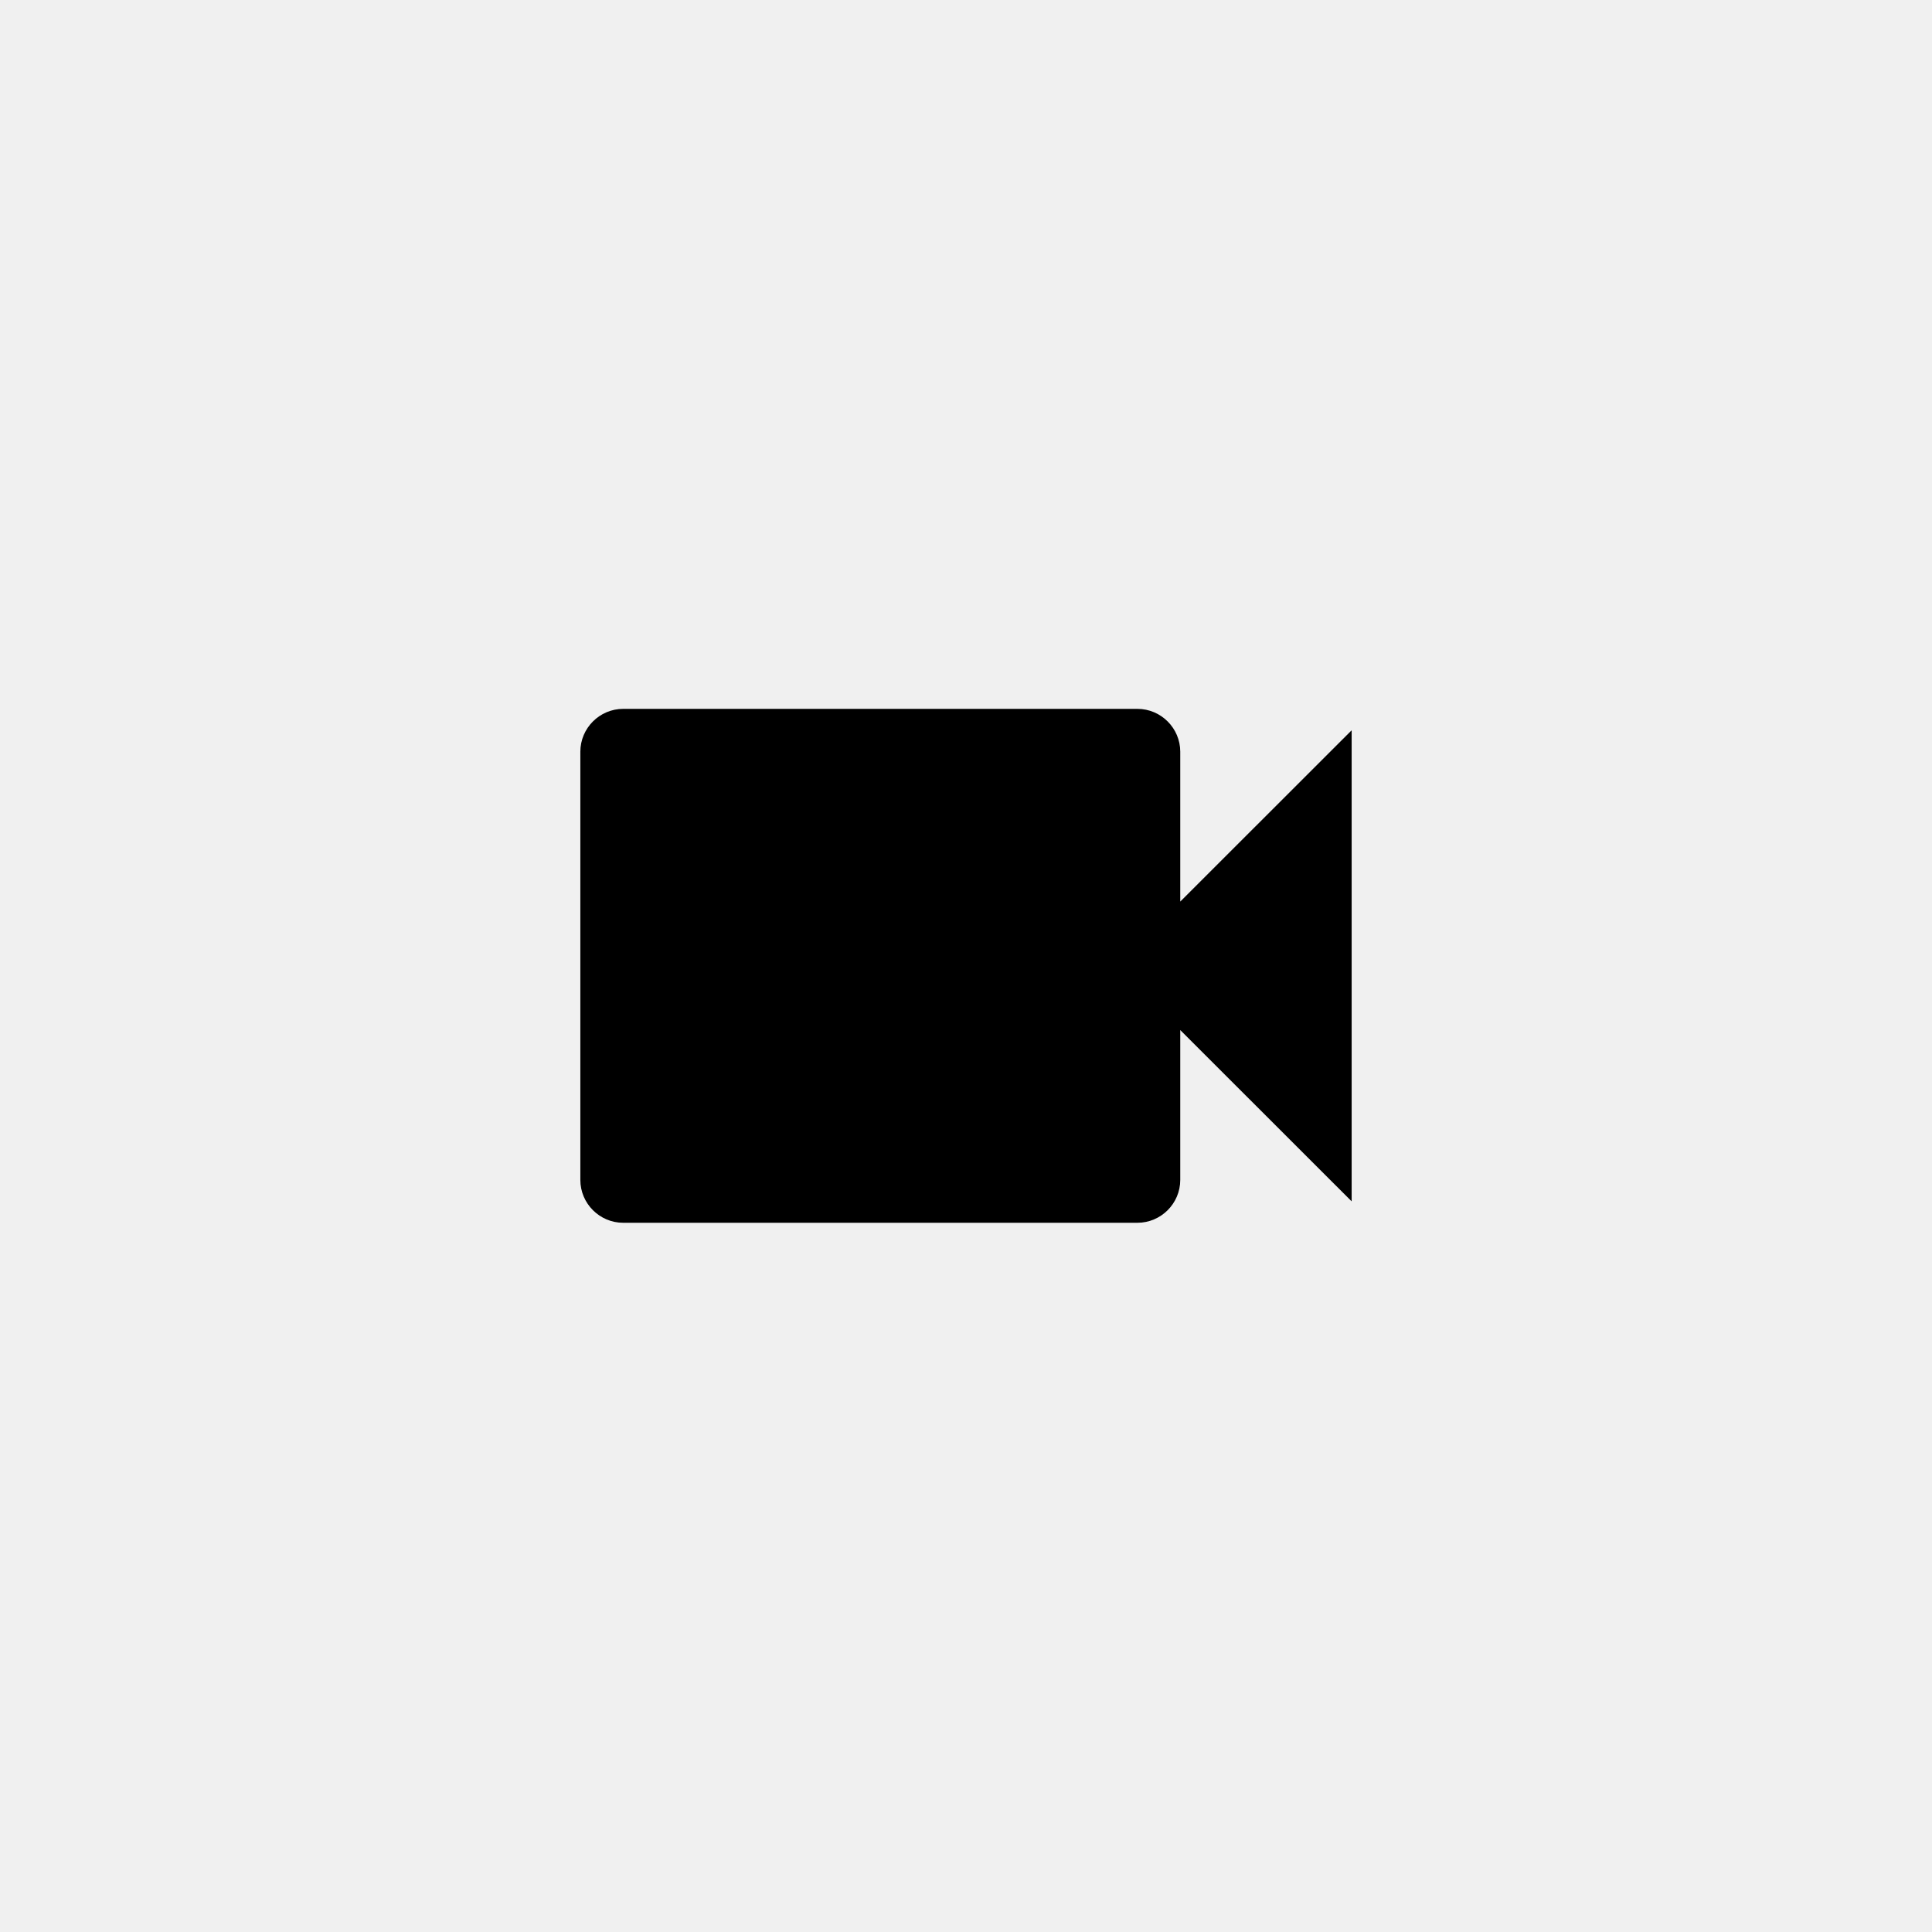
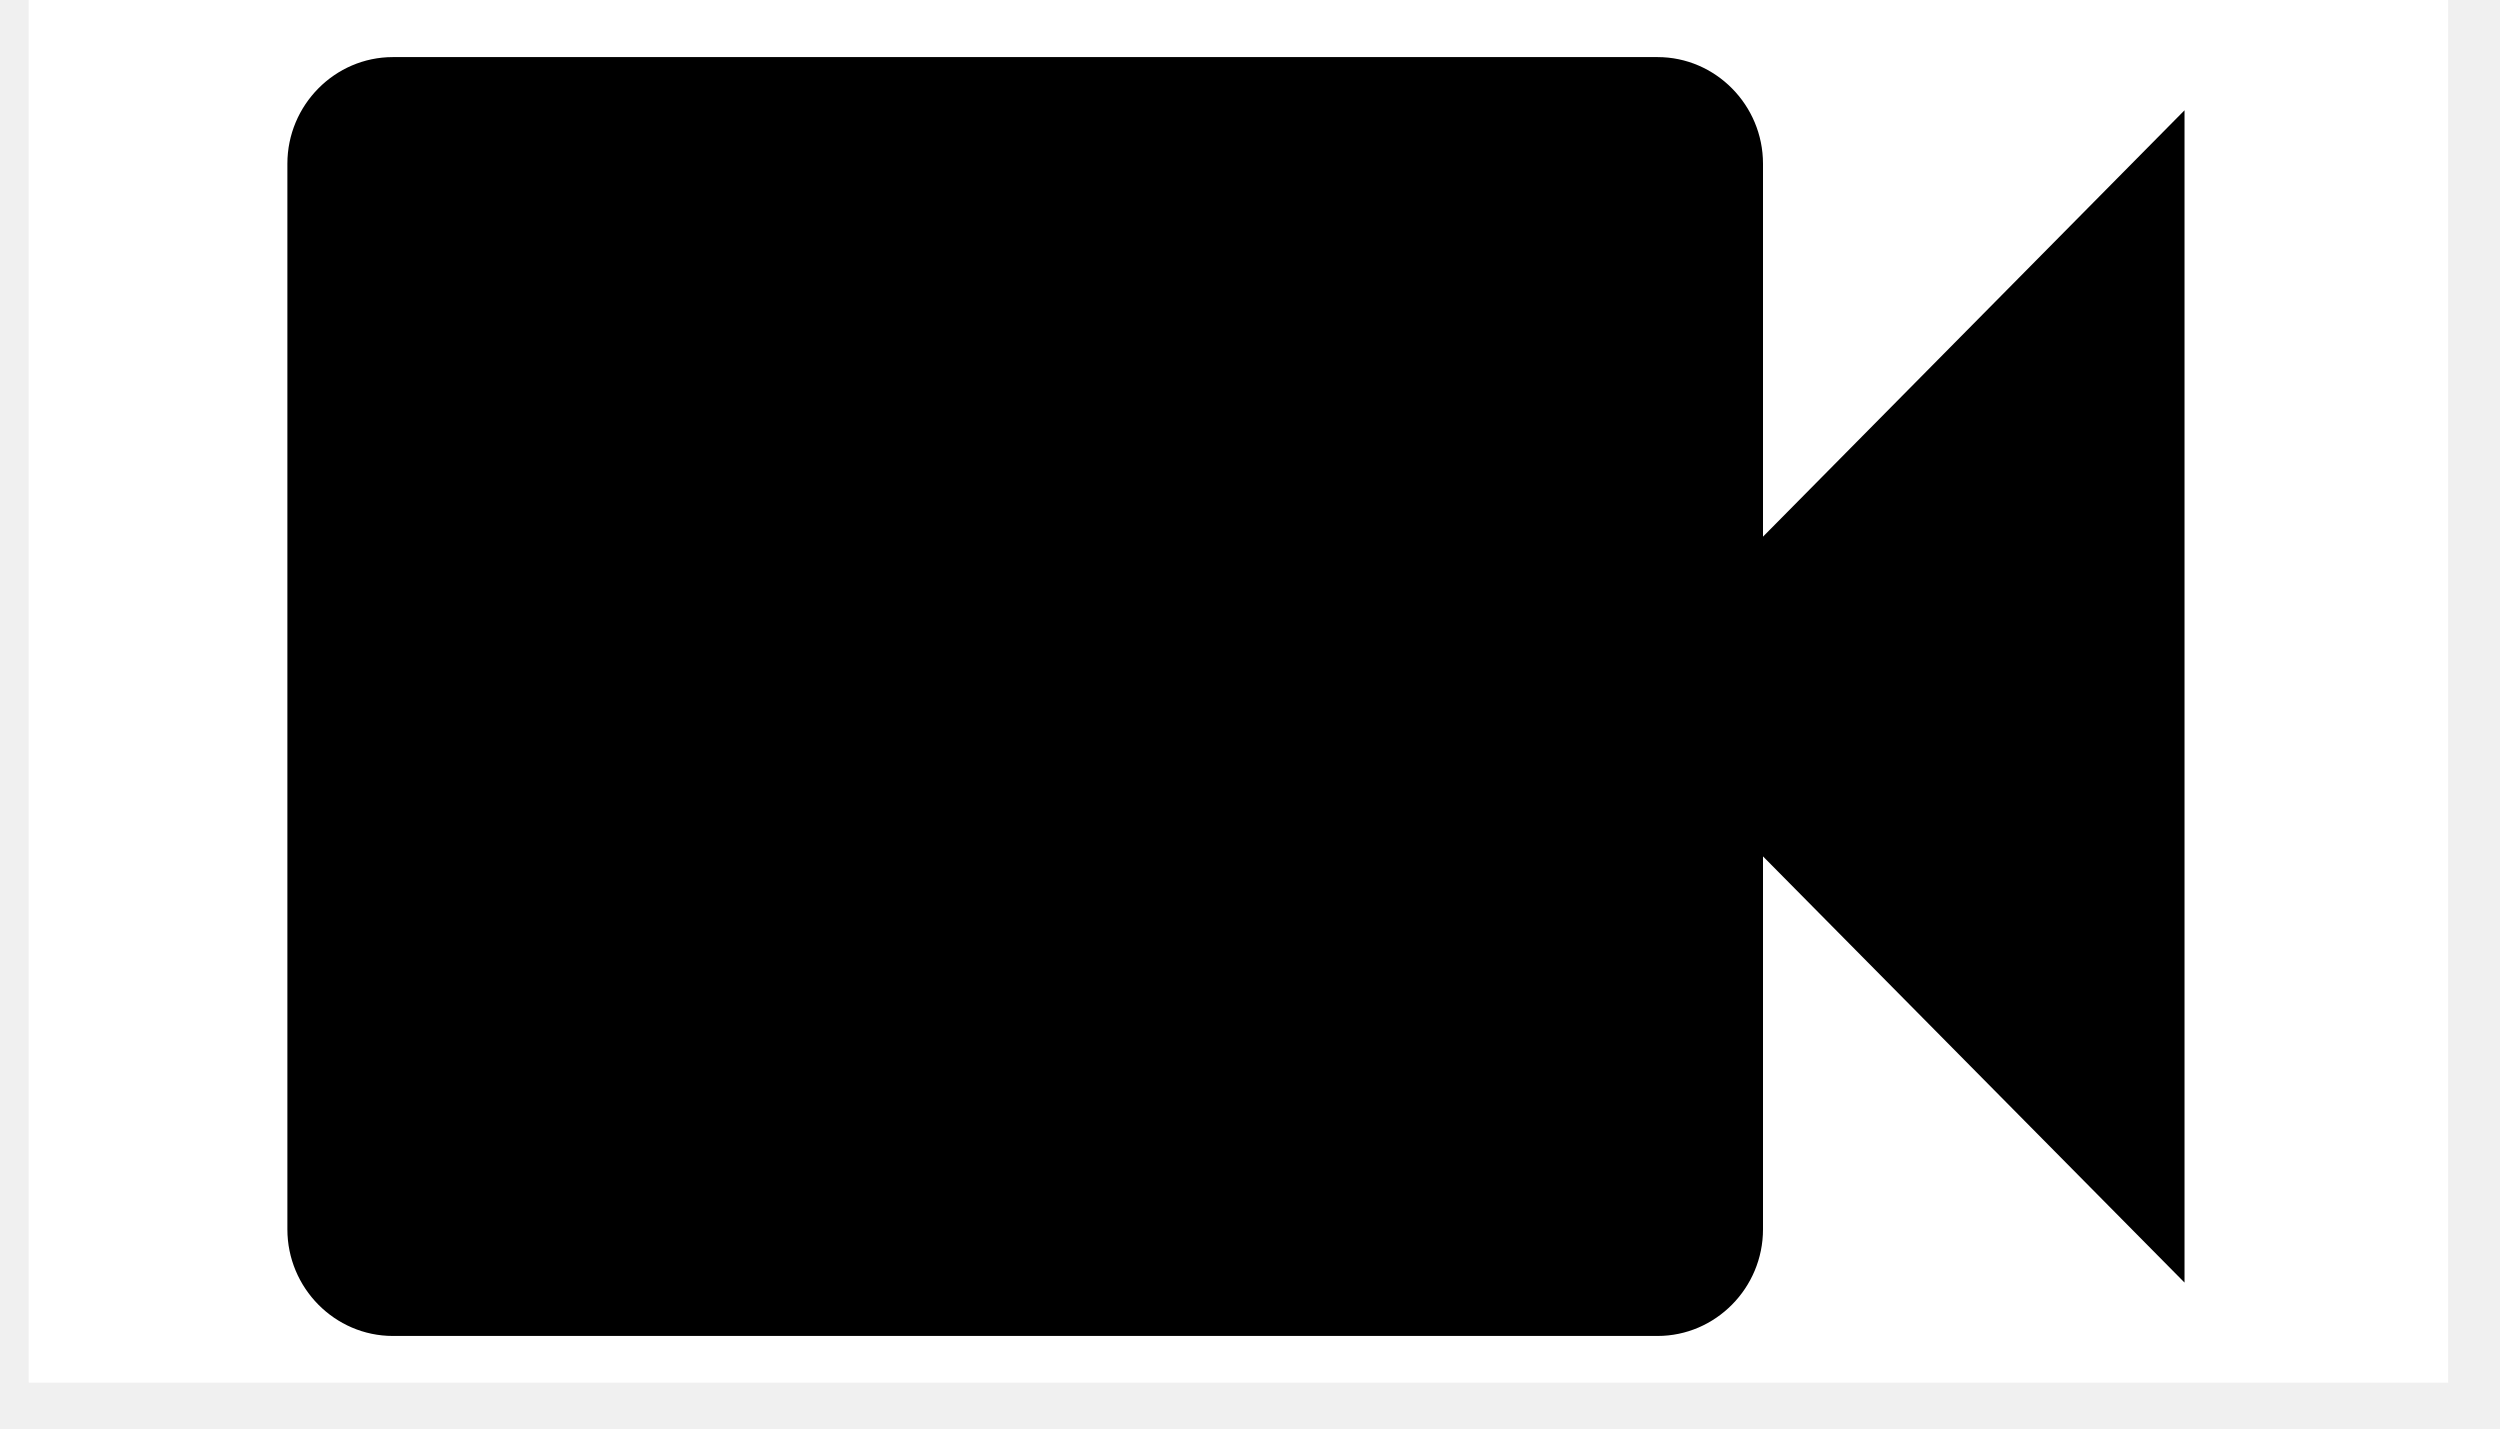
- <svg xmlns="http://www.w3.org/2000/svg" width="500" zoomAndPan="magnify" viewBox="0 0 375 375" height="500" preserveAspectRatio="xMidYMid meet" version="1.2">
+ <svg xmlns="http://www.w3.org/2000/svg" width="70" zoomAndPan="magnify" viewBox="0 0 52.5 30" height="40" preserveAspectRatio="xMidYMid meet" version="1.2">
  <defs>
-     <clipPath id="c65b616a04">
-       <path d="M 112.5 137.59 L 262.5 137.59 L 262.5 237.34 L 112.5 237.34 Z M 112.5 137.59 " />
+     <clipPath id="bde0285809">
+       <path d="M 0.605 0 L 51.41 0 L 51.41 29.031 L 0.605 29.031 Z M 0.605 0 " />
+     </clipPath>
+     <clipPath id="17fe37becf">
+       <path d="M 6 1.199 L 45.914 1.199 L 45.914 28.055 L 6 28.055 Z M 6 1.199 " />
    </clipPath>
  </defs>
-   <g id="72d4e3d387">
-     <g clip-rule="nonzero" clip-path="url(#c65b616a04)">
-       <path style=" stroke:none;fill-rule:nonzero;fill:#000000;fill-opacity:1;" d="M 229.086 174.996 L 229.086 145.902 C 229.086 141.332 225.344 137.59 220.77 137.59 L 120.961 137.59 C 116.387 137.59 112.645 141.332 112.645 145.902 L 112.645 229.027 C 112.645 233.602 116.387 237.34 120.961 237.34 L 220.77 237.34 C 225.344 237.34 229.086 233.602 229.086 229.027 L 229.086 199.934 L 262.355 233.184 L 262.355 141.746 Z M 229.086 174.996 " />
+   <g id="eb9508abd5">
+     <g clip-rule="nonzero" clip-path="url(#bde0285809)">
+       <path style=" stroke:none;fill-rule:nonzero;fill:#ffffff;fill-opacity:1;" d="M 0.605 0 L 51.41 0 L 51.41 29.031 L 0.605 29.031 Z M 0.605 0 " />
+       <path style=" stroke:none;fill-rule:nonzero;fill:#ffffff;fill-opacity:1;" d="M 0.605 0 L 51.41 0 L 51.41 29.031 L 0.605 29.031 Z M 0.605 0 " />
+     </g>
+     <g clip-rule="nonzero" clip-path="url(#17fe37becf)">
+       <path style=" stroke:none;fill-rule:nonzero;fill:#000000;fill-opacity:1;" d="M 37.023 11.27 L 37.023 3.438 C 37.023 2.207 36.027 1.199 34.809 1.199 L 8.25 1.199 C 7.031 1.199 6.035 2.207 6.035 3.438 L 6.035 25.816 C 6.035 27.047 7.031 28.055 8.25 28.055 L 34.809 28.055 C 36.027 28.055 37.023 27.047 37.023 25.816 L 37.023 17.984 L 45.875 26.934 L 45.875 2.316 Z M 37.023 11.27 " />
    </g>
  </g>
</svg>
